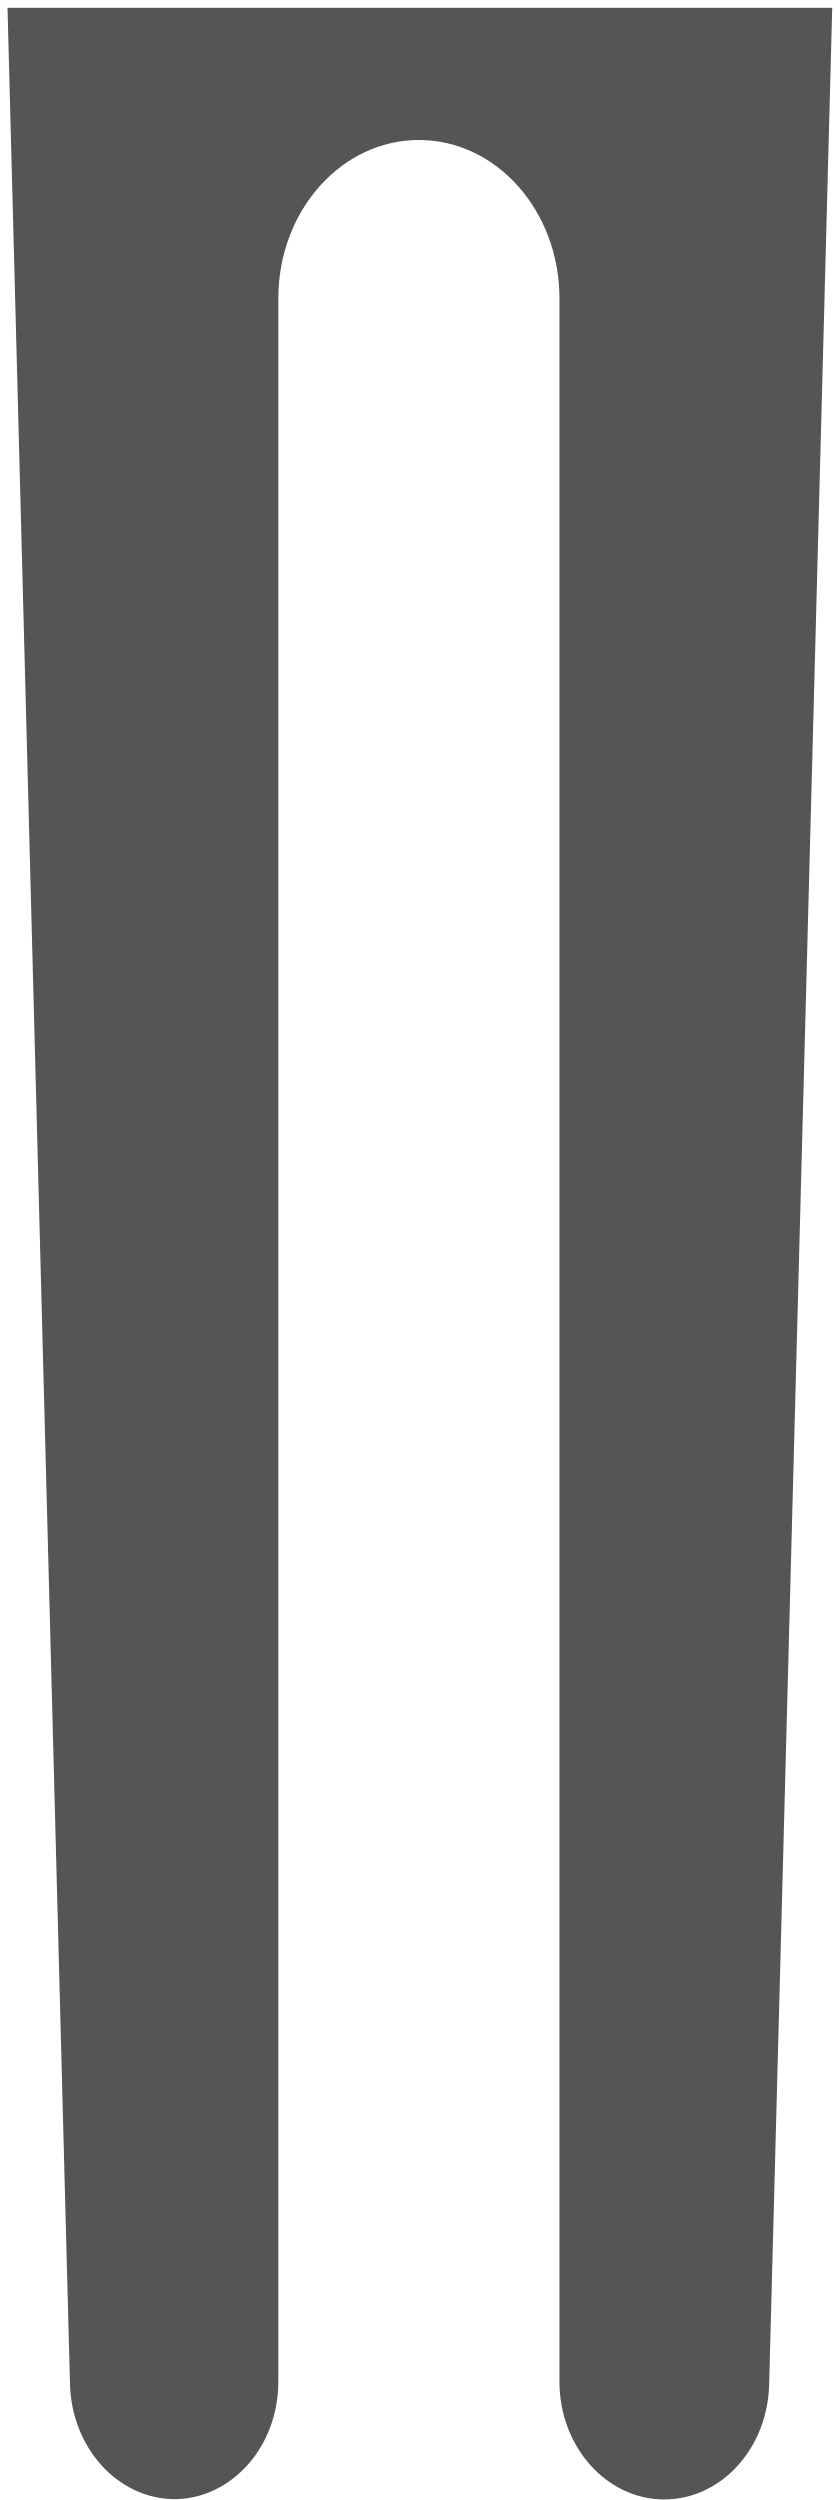
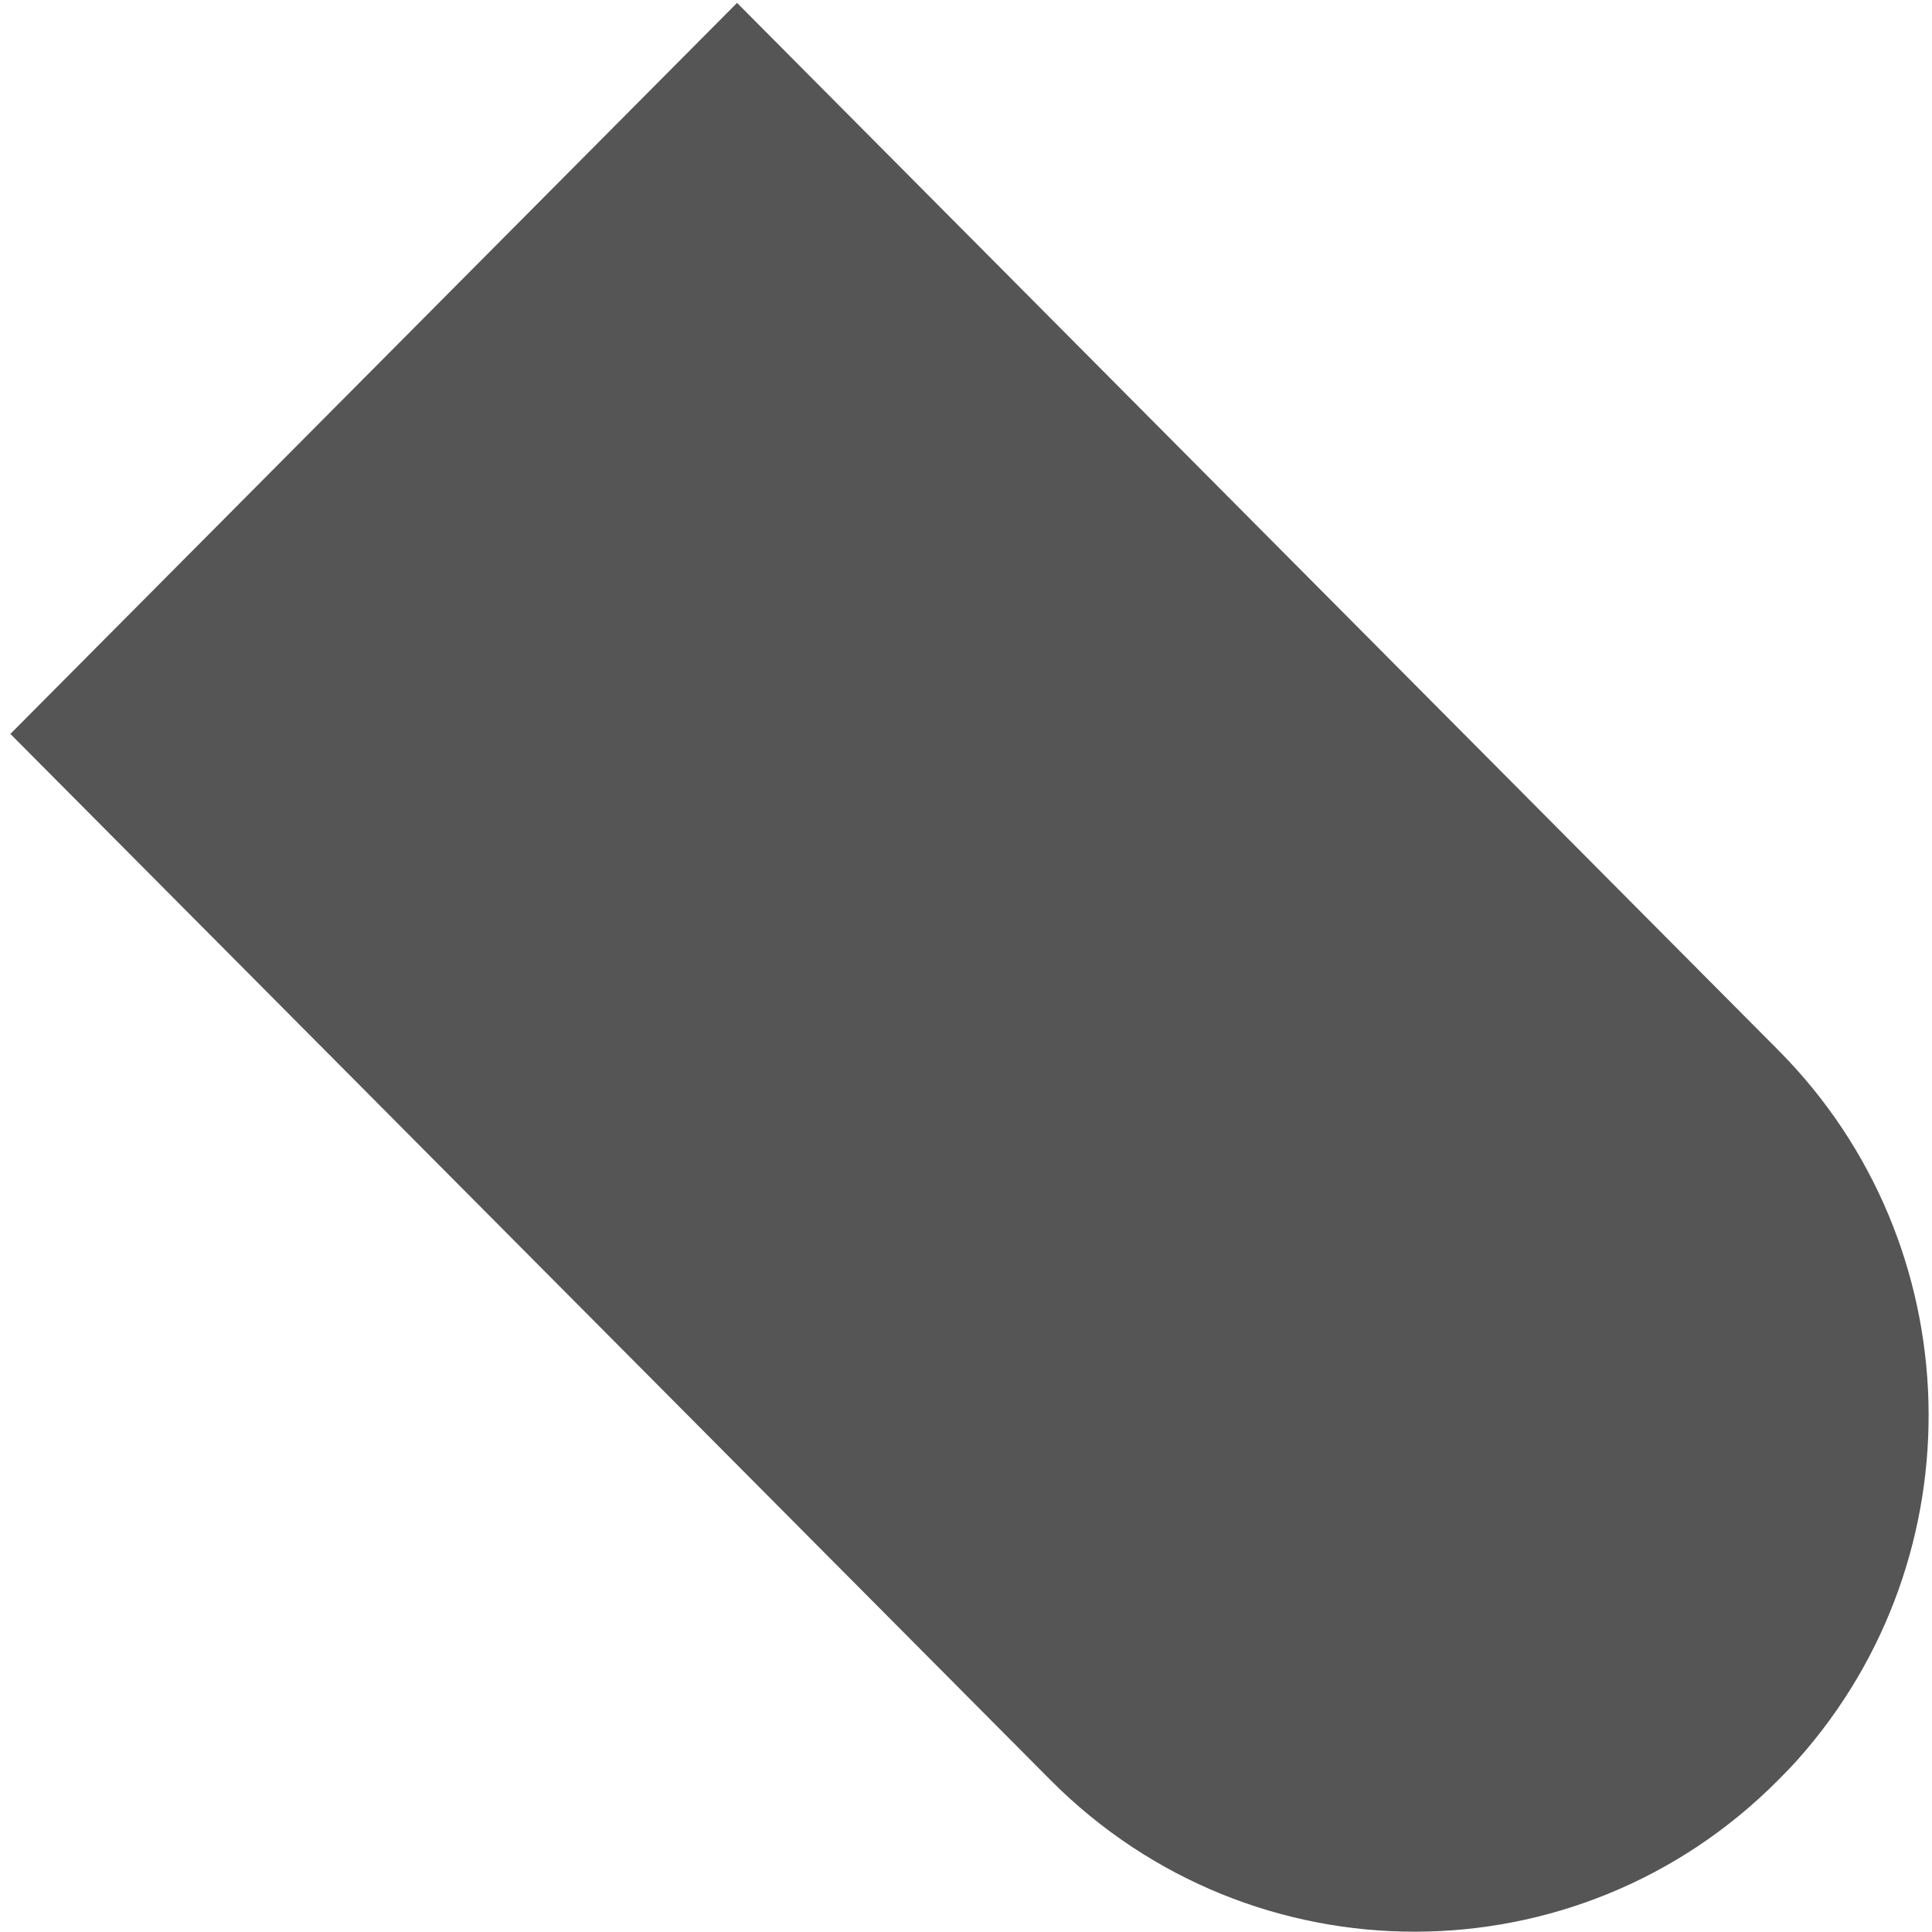
- <svg xmlns="http://www.w3.org/2000/svg" version="1.1" width="3px" height="9px">
-   <g transform="matrix(1 0 0 1 -227 -75 )">
-     <path d="M 0.027 0.028  L 0.252 8.585  C 0.259 8.813  0.424 8.995  0.627 8.997  C 0.727 8.997  0.822 8.952  0.893 8.872  C 0.963 8.793  1.002 8.686  1.002 8.574  L 1.002 1.074  C 1.002 0.759  1.229 0.504  1.508 0.504  C 1.787 0.504  2.014 0.759  2.014 1.074  L 2.014 8.574  C 2.014 8.806  2.181 8.996  2.388 8.998  C 2.595 9  2.765 8.814  2.769 8.581  L 2.996 0.028  L 0.027 0.028  Z " fill-rule="nonzero" fill="#555555" stroke="none" transform="matrix(1 0 0 1 227 75 )" />
+ <svg xmlns="http://www.w3.org/2000/svg" version="1.1" width="8px" height="8px">
+   <g transform="matrix(1 0 0 1 -243 -89 )">
+     <path d="M 7.366 4.351  L 3.052 0.012  L 0.043 3.039  L 4.353 7.374  C 5.186 8.208  6.533 8.207  7.363 7.371  C 7.393 7.341  7.42 7.313  7.445 7.285  C 8.196 6.441  8.161 5.153  7.366 4.351  Z " fill-rule="nonzero" fill="#555555" stroke="none" transform="matrix(1 0 0 1 243 89 )" />
  </g>
</svg>
